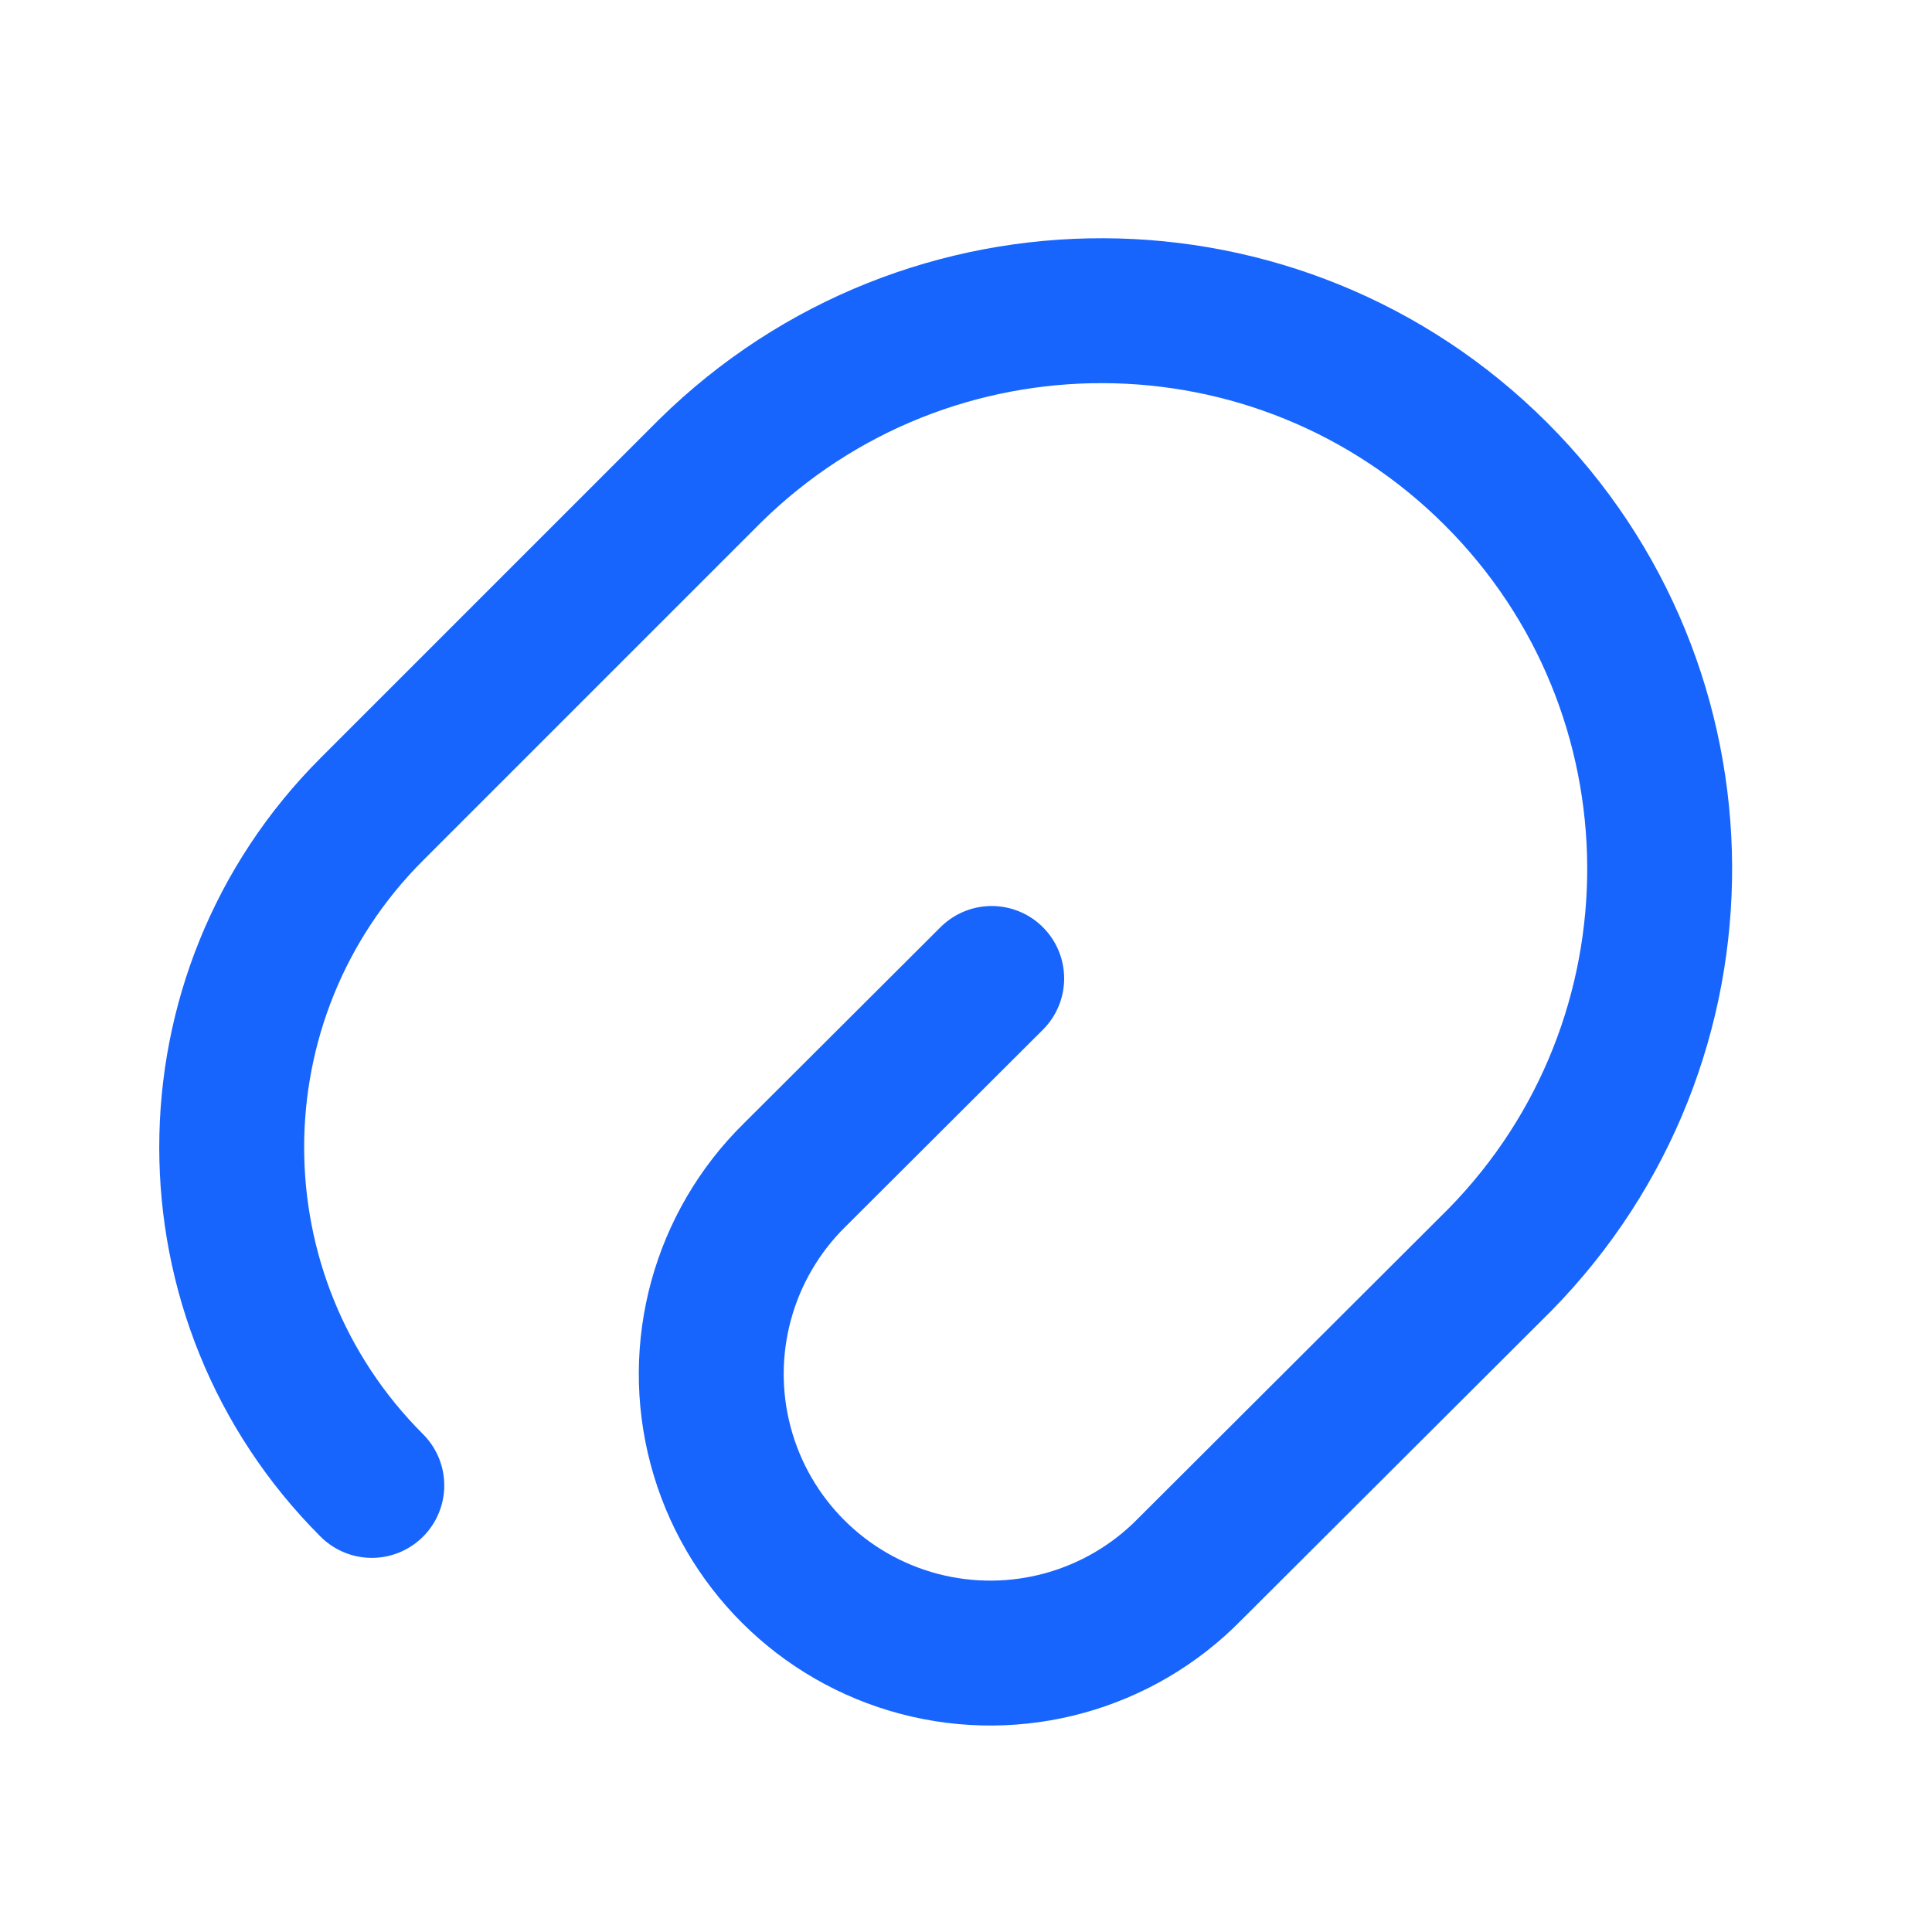
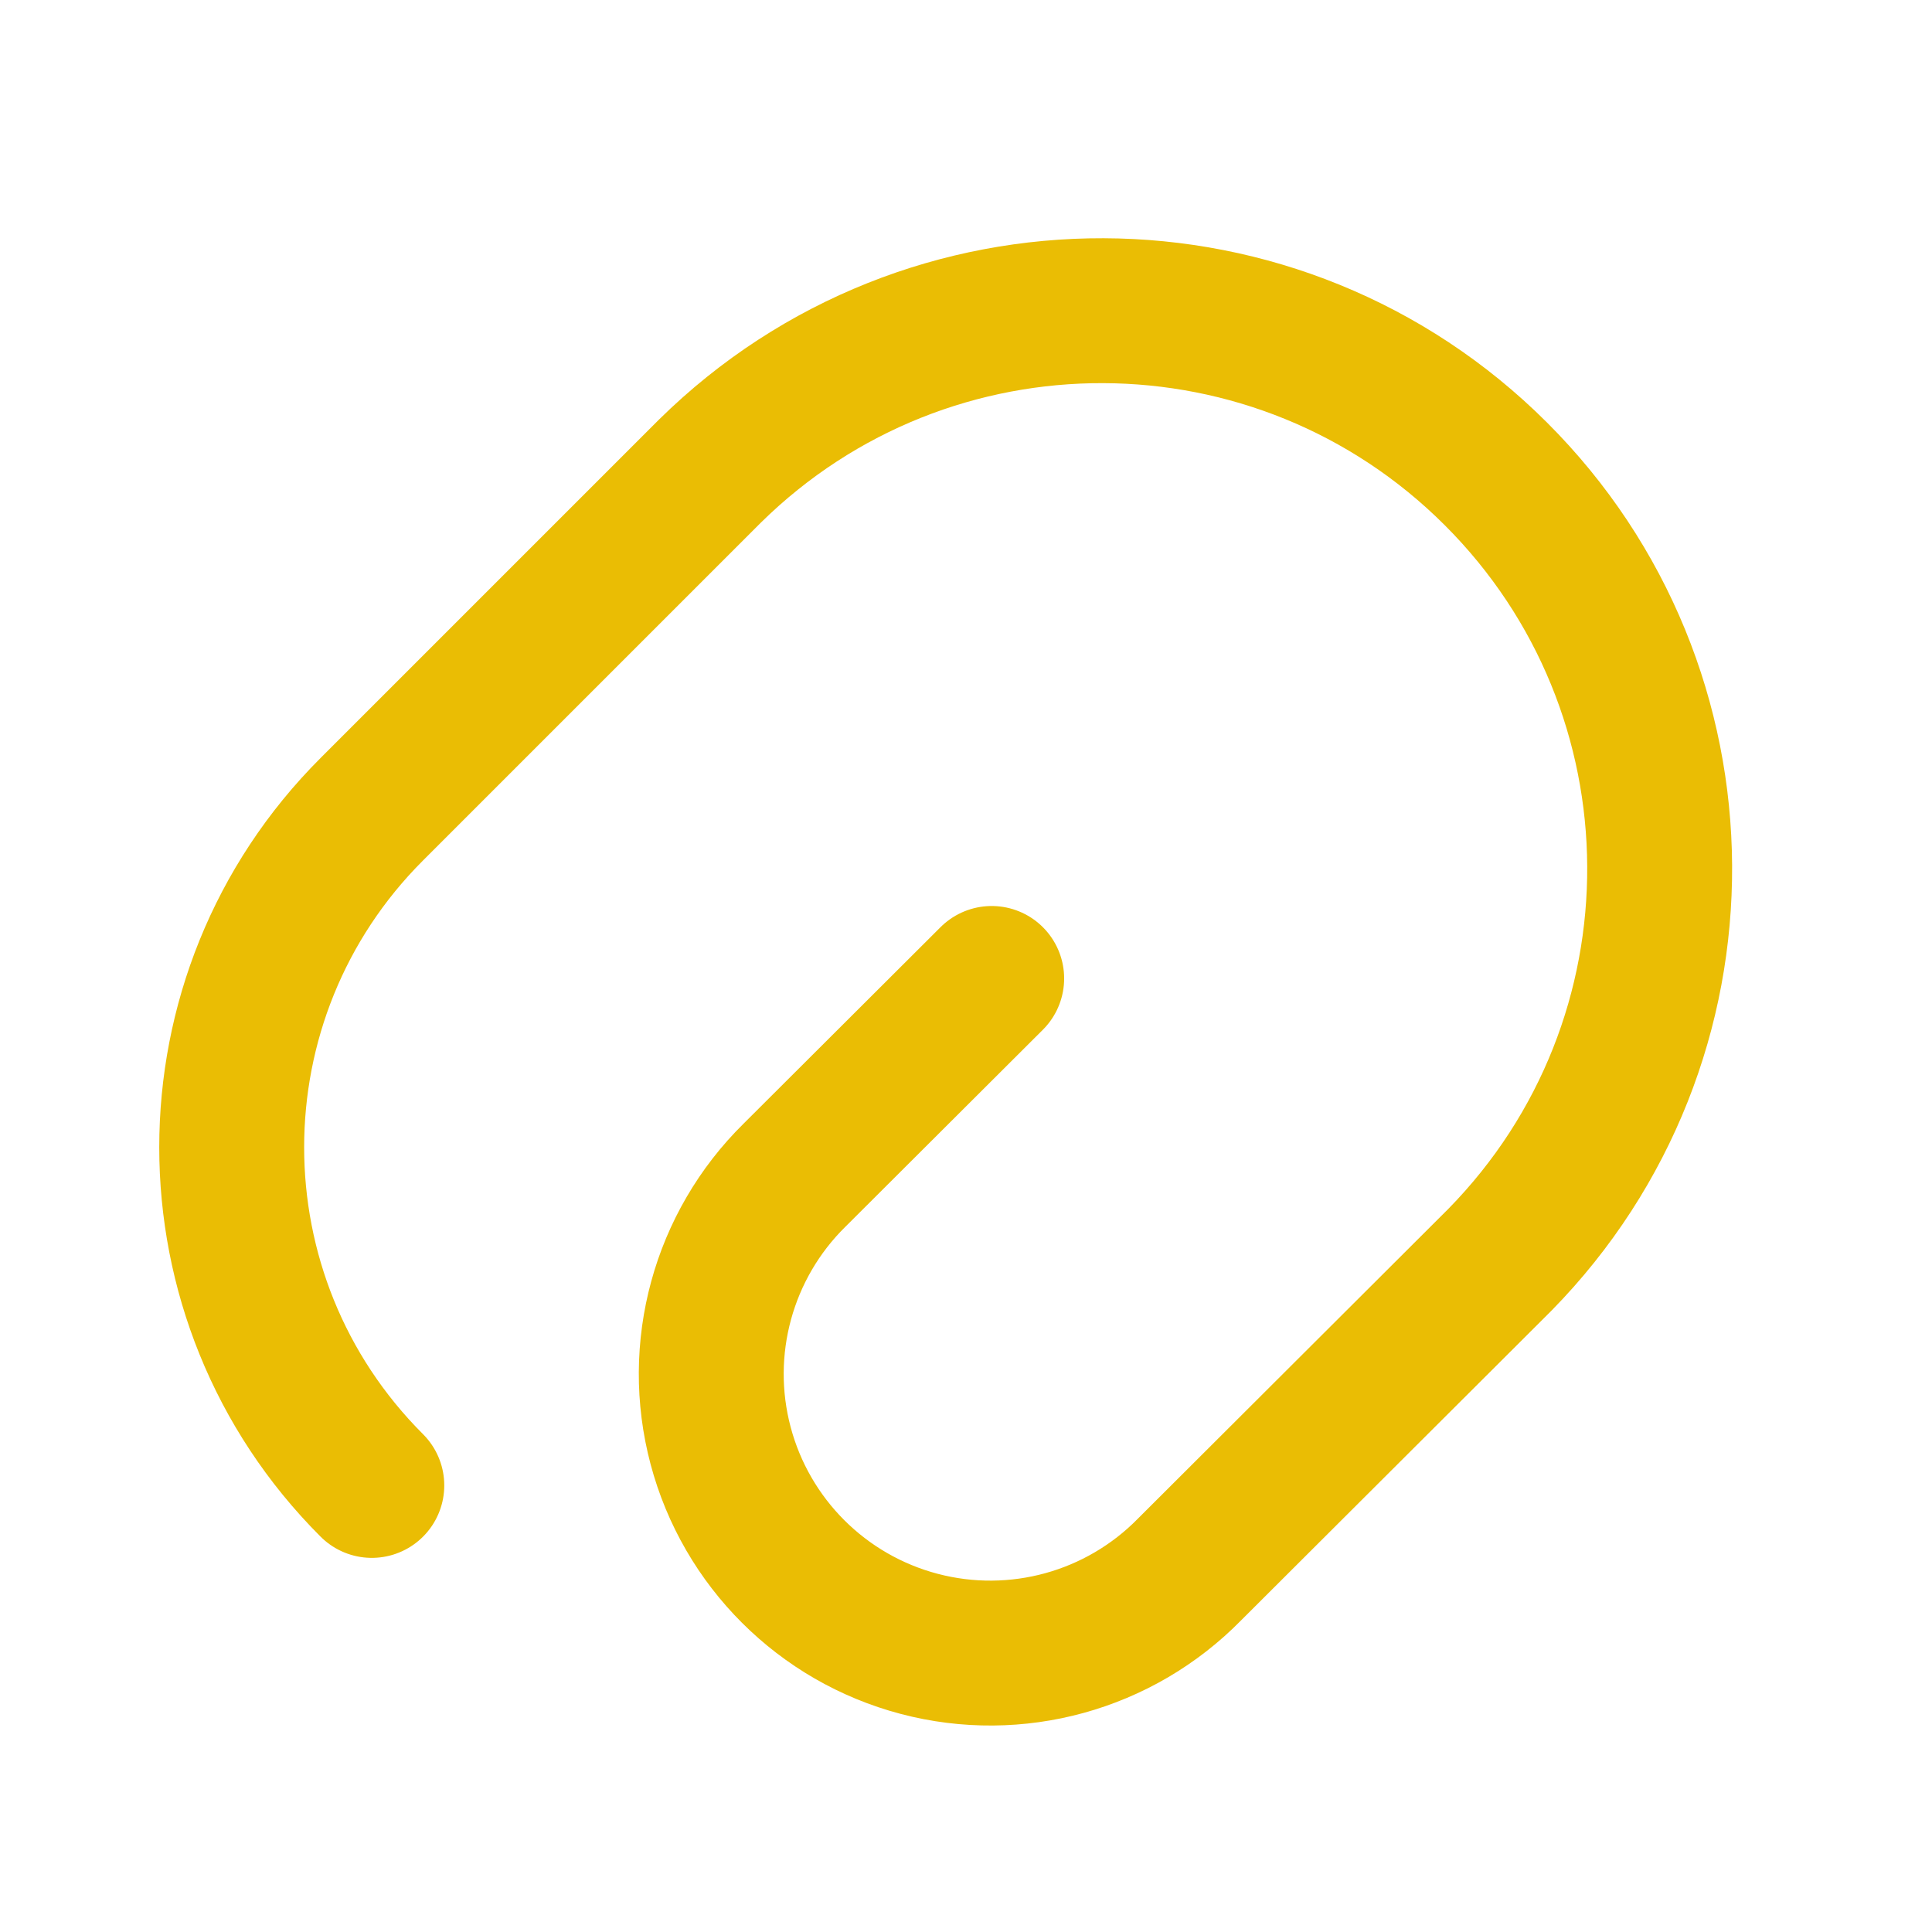
<svg xmlns="http://www.w3.org/2000/svg" width="20" height="20" viewBox="0 0 20 20">
  <g id="paperclip-2" transform="translate(-556 -188)">
    <g id="paperclip-2-2" data-name="paperclip-2" transform="translate(556 188)">
-       <path id="Vector" d="M7.87,6.94,5.829,8.976a2.889,2.889,0,1,0,4.09,4.081L13.133,9.85a5.778,5.778,0,0,0-8.18-8.162l-3.5,3.5a4.948,4.948,0,0,0,0,7" transform="translate(2.396 3.189)" fill="none" stroke="#1765fd" stroke-linecap="round" stroke-linejoin="round" stroke-width="1.5" />
+       <path id="Vector" d="M7.87,6.94,5.829,8.976a2.889,2.889,0,1,0,4.09,4.081L13.133,9.85a5.778,5.778,0,0,0-8.18-8.162l-3.5,3.5a4.948,4.948,0,0,0,0,7" transform="translate(2.396 3.189)" fill="none" stroke="#EABD04" stroke-linecap="round" stroke-linejoin="round" stroke-width="1.5" />
      <path id="Vector-2" data-name="Vector" d="M0,0H20V20H0Z" transform="translate(20 20) rotate(180)" fill="none" opacity="0" />
    </g>
  </g>
</svg>
